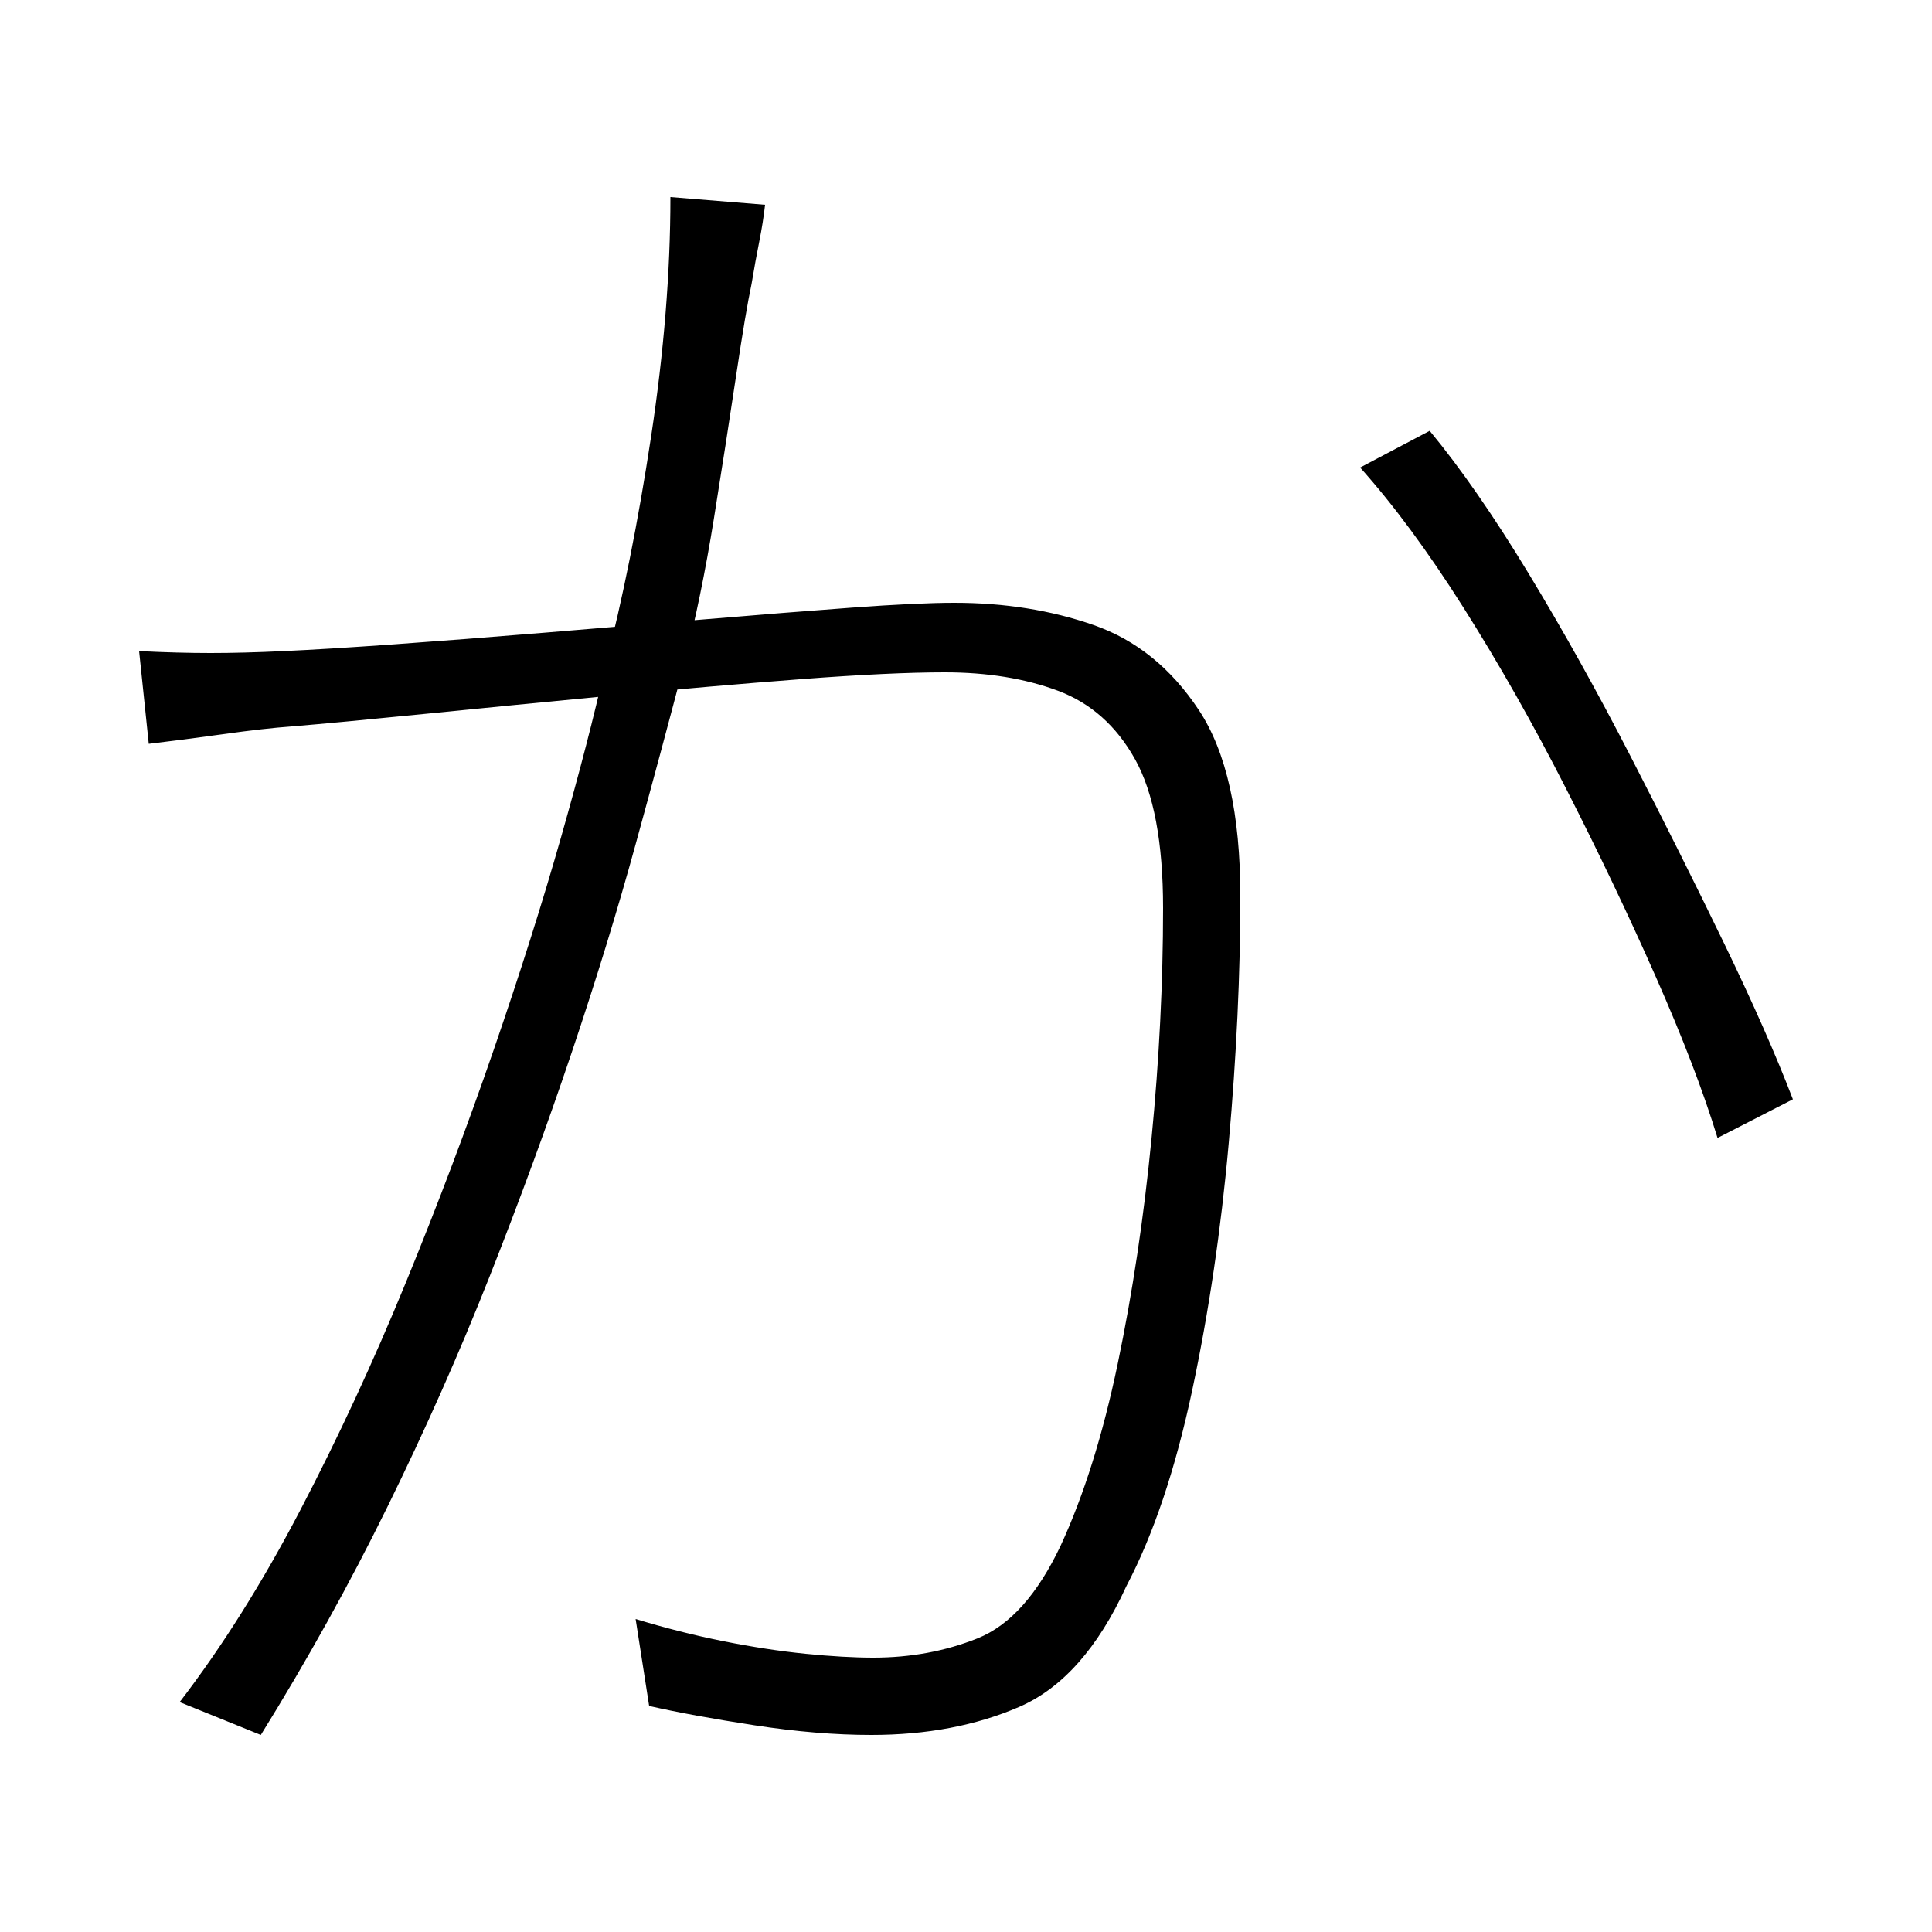
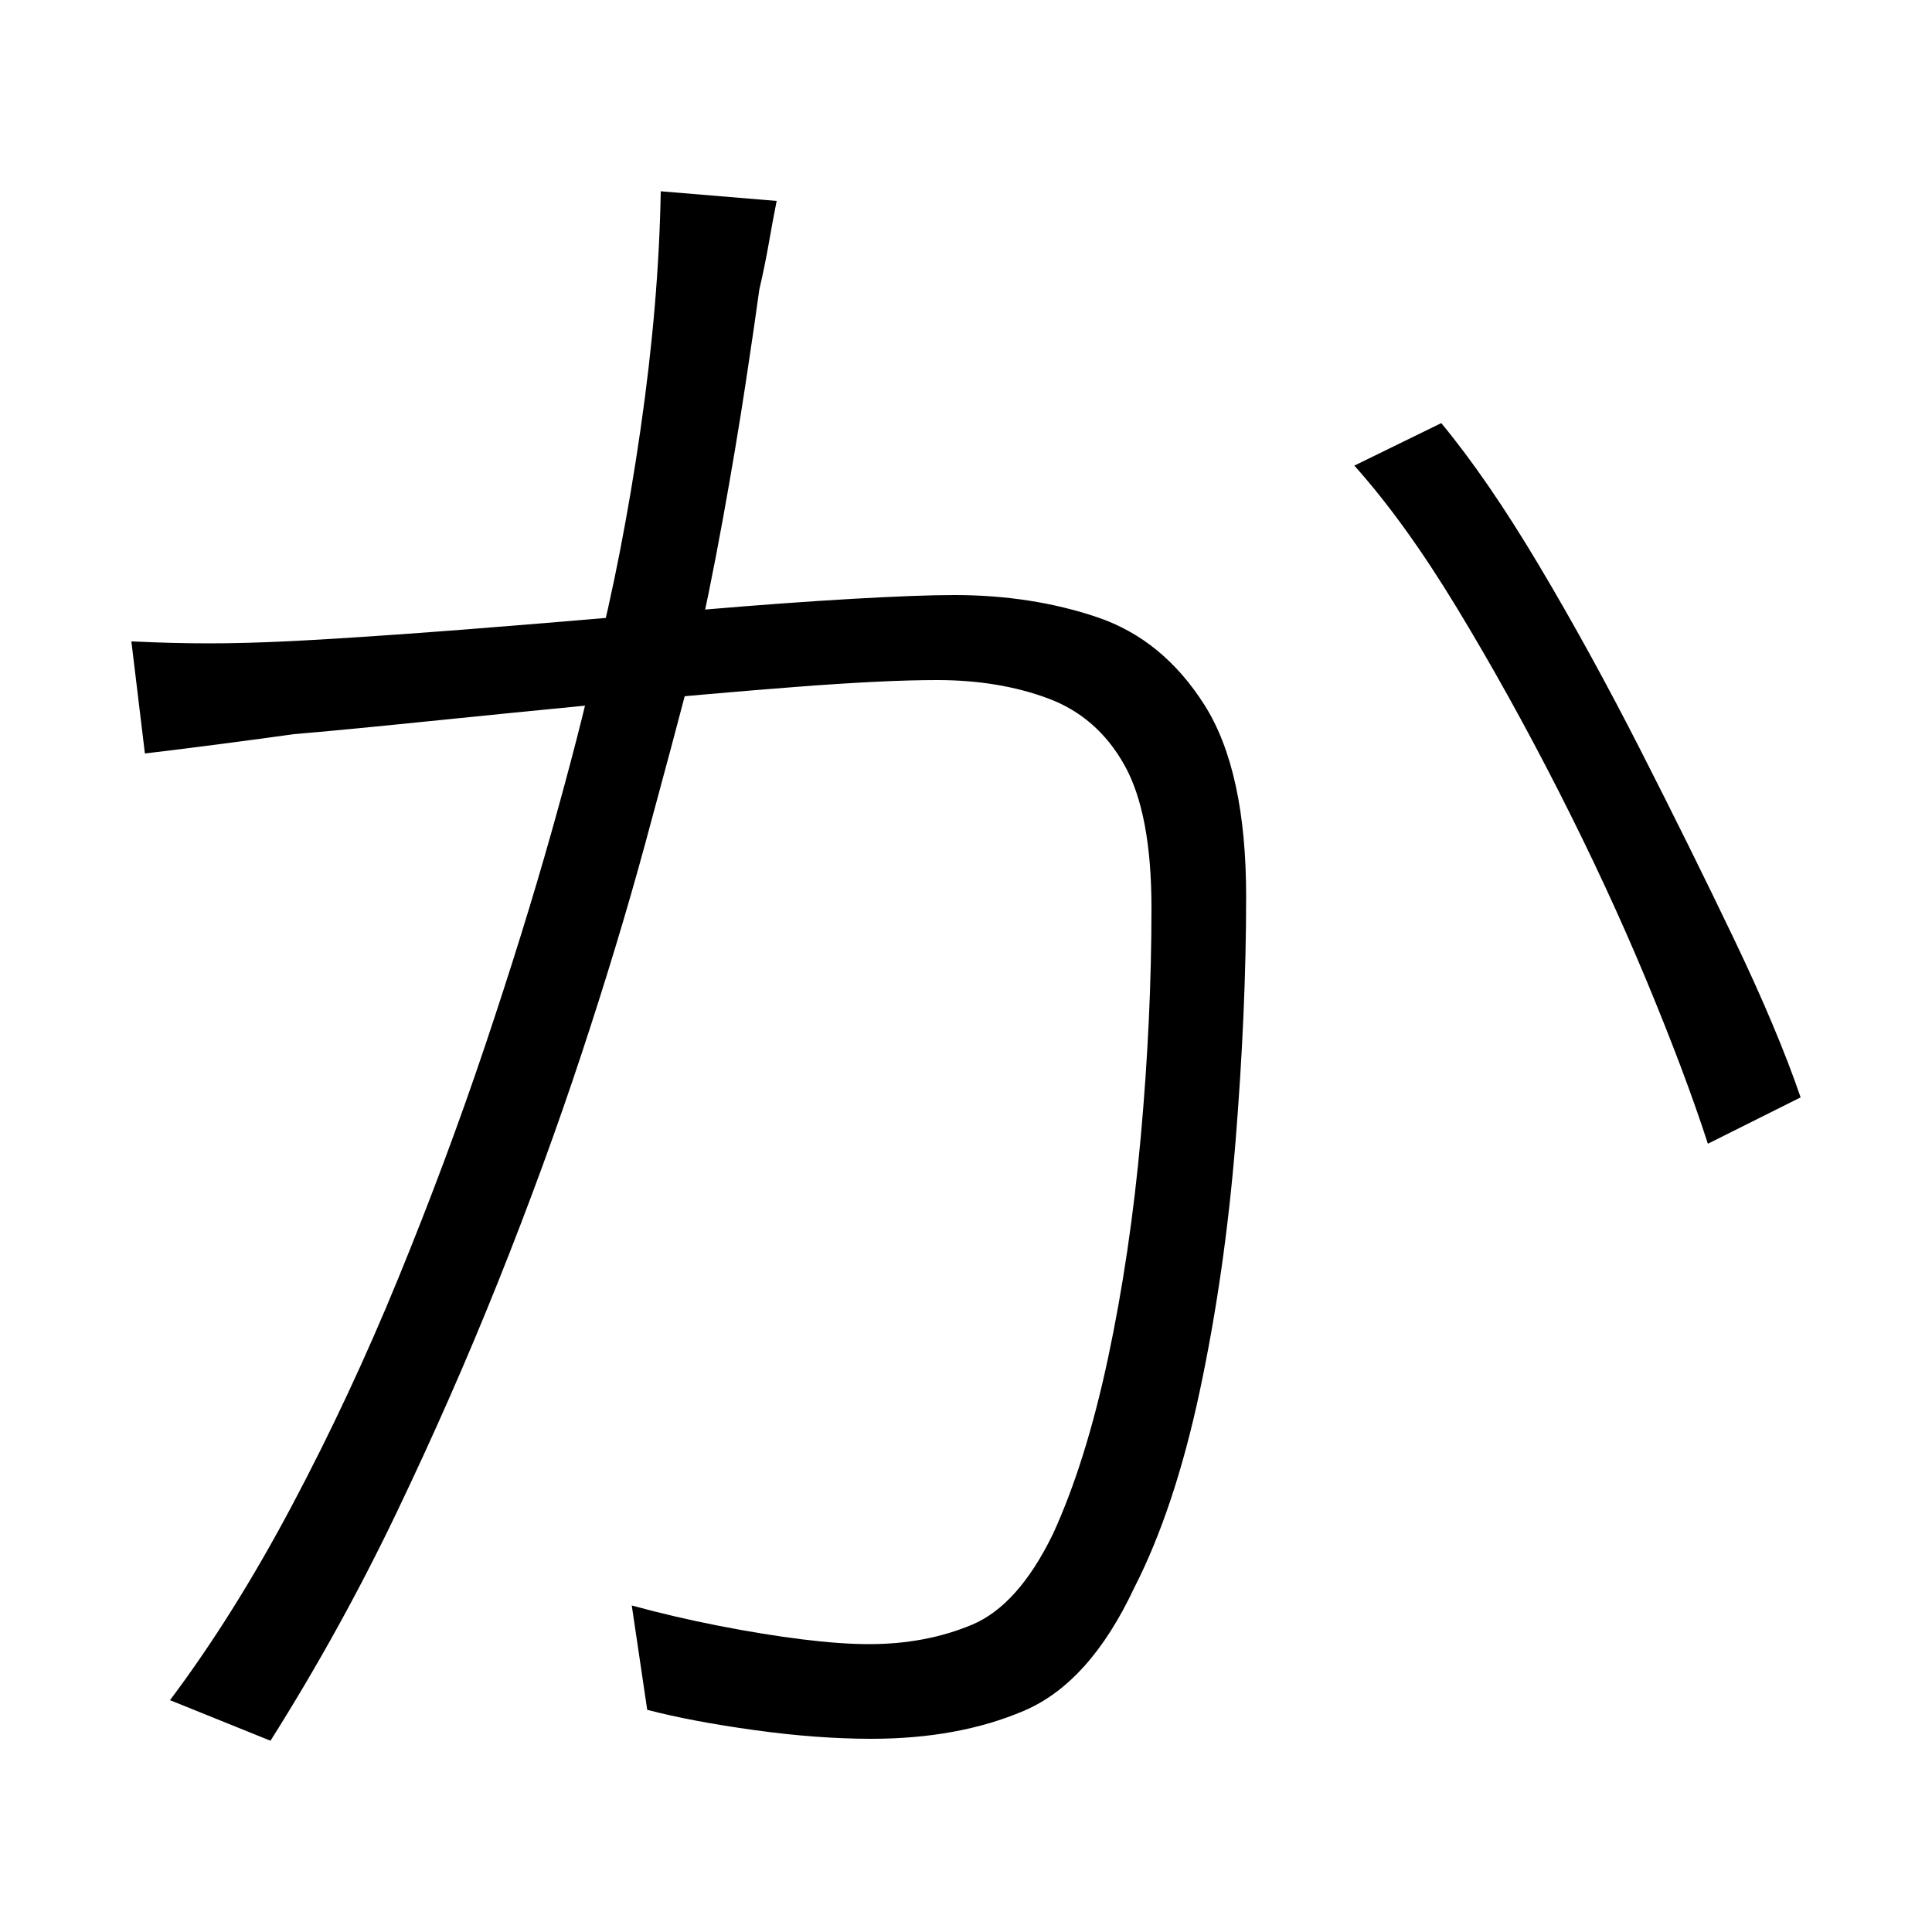
<svg xmlns="http://www.w3.org/2000/svg" version="1.1" viewBox="0 0 1000 1000">
-   <path d="M396 106q-1 9 -3 19t-4 22q-3 14 -8 47.5t-11.5 74t-15.5 75.5q-11 42 -25 93t-33 107.5t-42.5 116t-53 119.5t-65.5 118l-42 -17q33 -43 62.5 -99.5t54.5 -117.5t45.5 -120.5t35 -110.5t22.5 -87q14 -54 24 -120t10 -124zM740 223q24 29 51 73.5t53 95t48.5 97 t35.5 80.5l-39 20q-11 -36 -32 -83.5t-46.5 -97.5t-53 -93.5t-53.5 -72.5zM72 337q20 1 37 1t38 -1q22 -1 57 -3.5t77.5 -6t84 -7t75.5 -6t53 -2.5q39 0 72 11.5t54.5 44t21.5 96.5q0 60 -6 127.5t-19 128.5t-34 101q-22 48 -55.5 62.5t-76.5 14.5q-28 0 -60.5 -5t-54.5 -10 l-7 -45q23 7 45.5 11.5t42.5 6.5t35 2q29 0 54 -10t43 -48q18 -39 29.5 -94t17.5 -116.5t6 -119.5q0 -51 -14.5 -77t-40 -35.5t-58.5 -9.5q-28 0 -74 3.5t-98 8.5t-97 9.5t-69 6.5q-14 1 -35.5 4t-38.5 5z" />
+   <path d="M402 104q-2 10 -4 21.5t-5 24.5q-2 15 -7 48t-12 71.5t-15 73.5q-11 42 -25 93.5t-33 109t-43 117.5t-53 120.5t-65 117.5l-52 -21q33 -44 63 -100.5t55 -117.5t45 -120.5t34.5 -111t22.5 -87.5q14 -55 23.5 -120.5t10.5 -123.5zM746 219q24 29 50.5 73.5t52.5 95.5 t48.5 98t34.5 82l-48 24q-12 -37 -32 -85t-45.5 -98t-52.5 -94.5t-53 -73.5zM68 332q22 1 40 1t39 -1q22 -1 57.5 -3.5t77.5 -6t83 -7t75.5 -5.5t53.5 -2q40 0 74 11.5t55.5 45.5t21.5 99q0 59 -5.5 127t-18.5 129t-34 102q-23 49 -57 63.5t-79 14.5q-28 0 -60.5 -4.5 t-55.5 -10.5l-8 -54q22 6 45 10.5t43 7t35 2.5q29 0 53 -10t42 -47q17 -37 28.5 -91t17 -115t5.5 -118q0 -49 -14 -74t-39.5 -34.5t-57.5 -9.5q-27 0 -72.5 3.5t-97 8.5t-95.5 9.5t-68 6.5q-14 2 -37 5t-40 5z" />
</svg>
